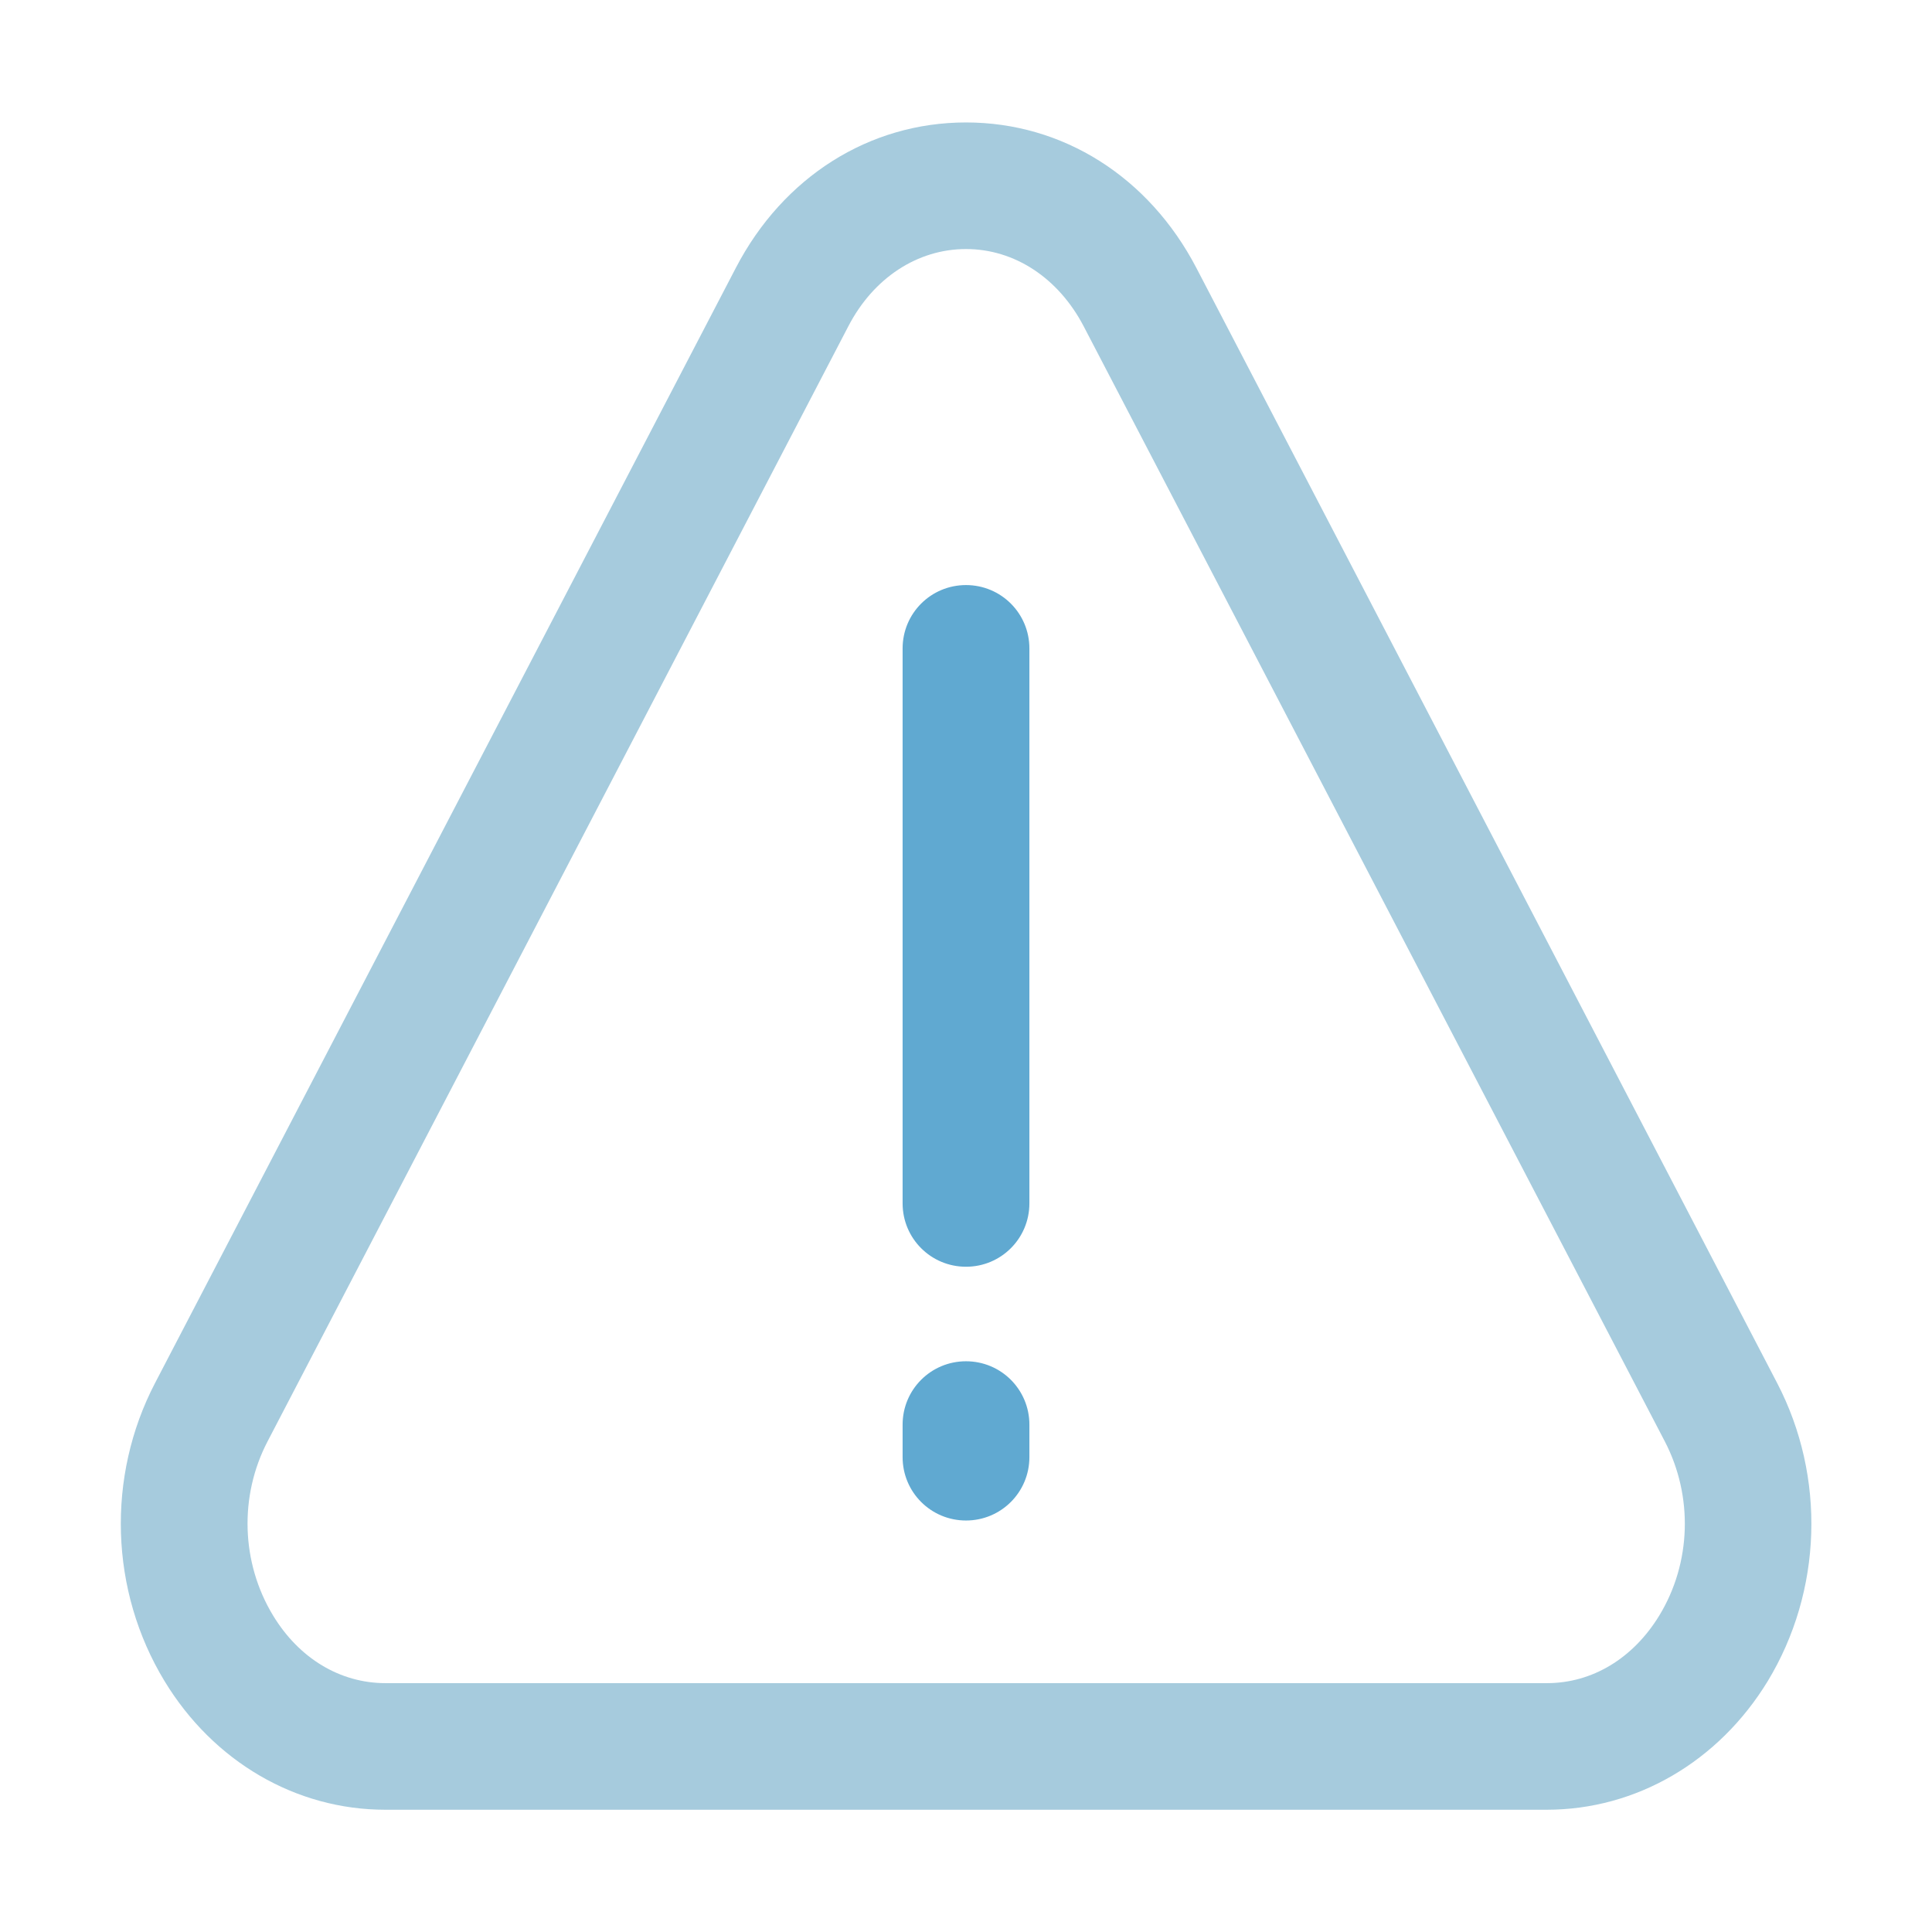
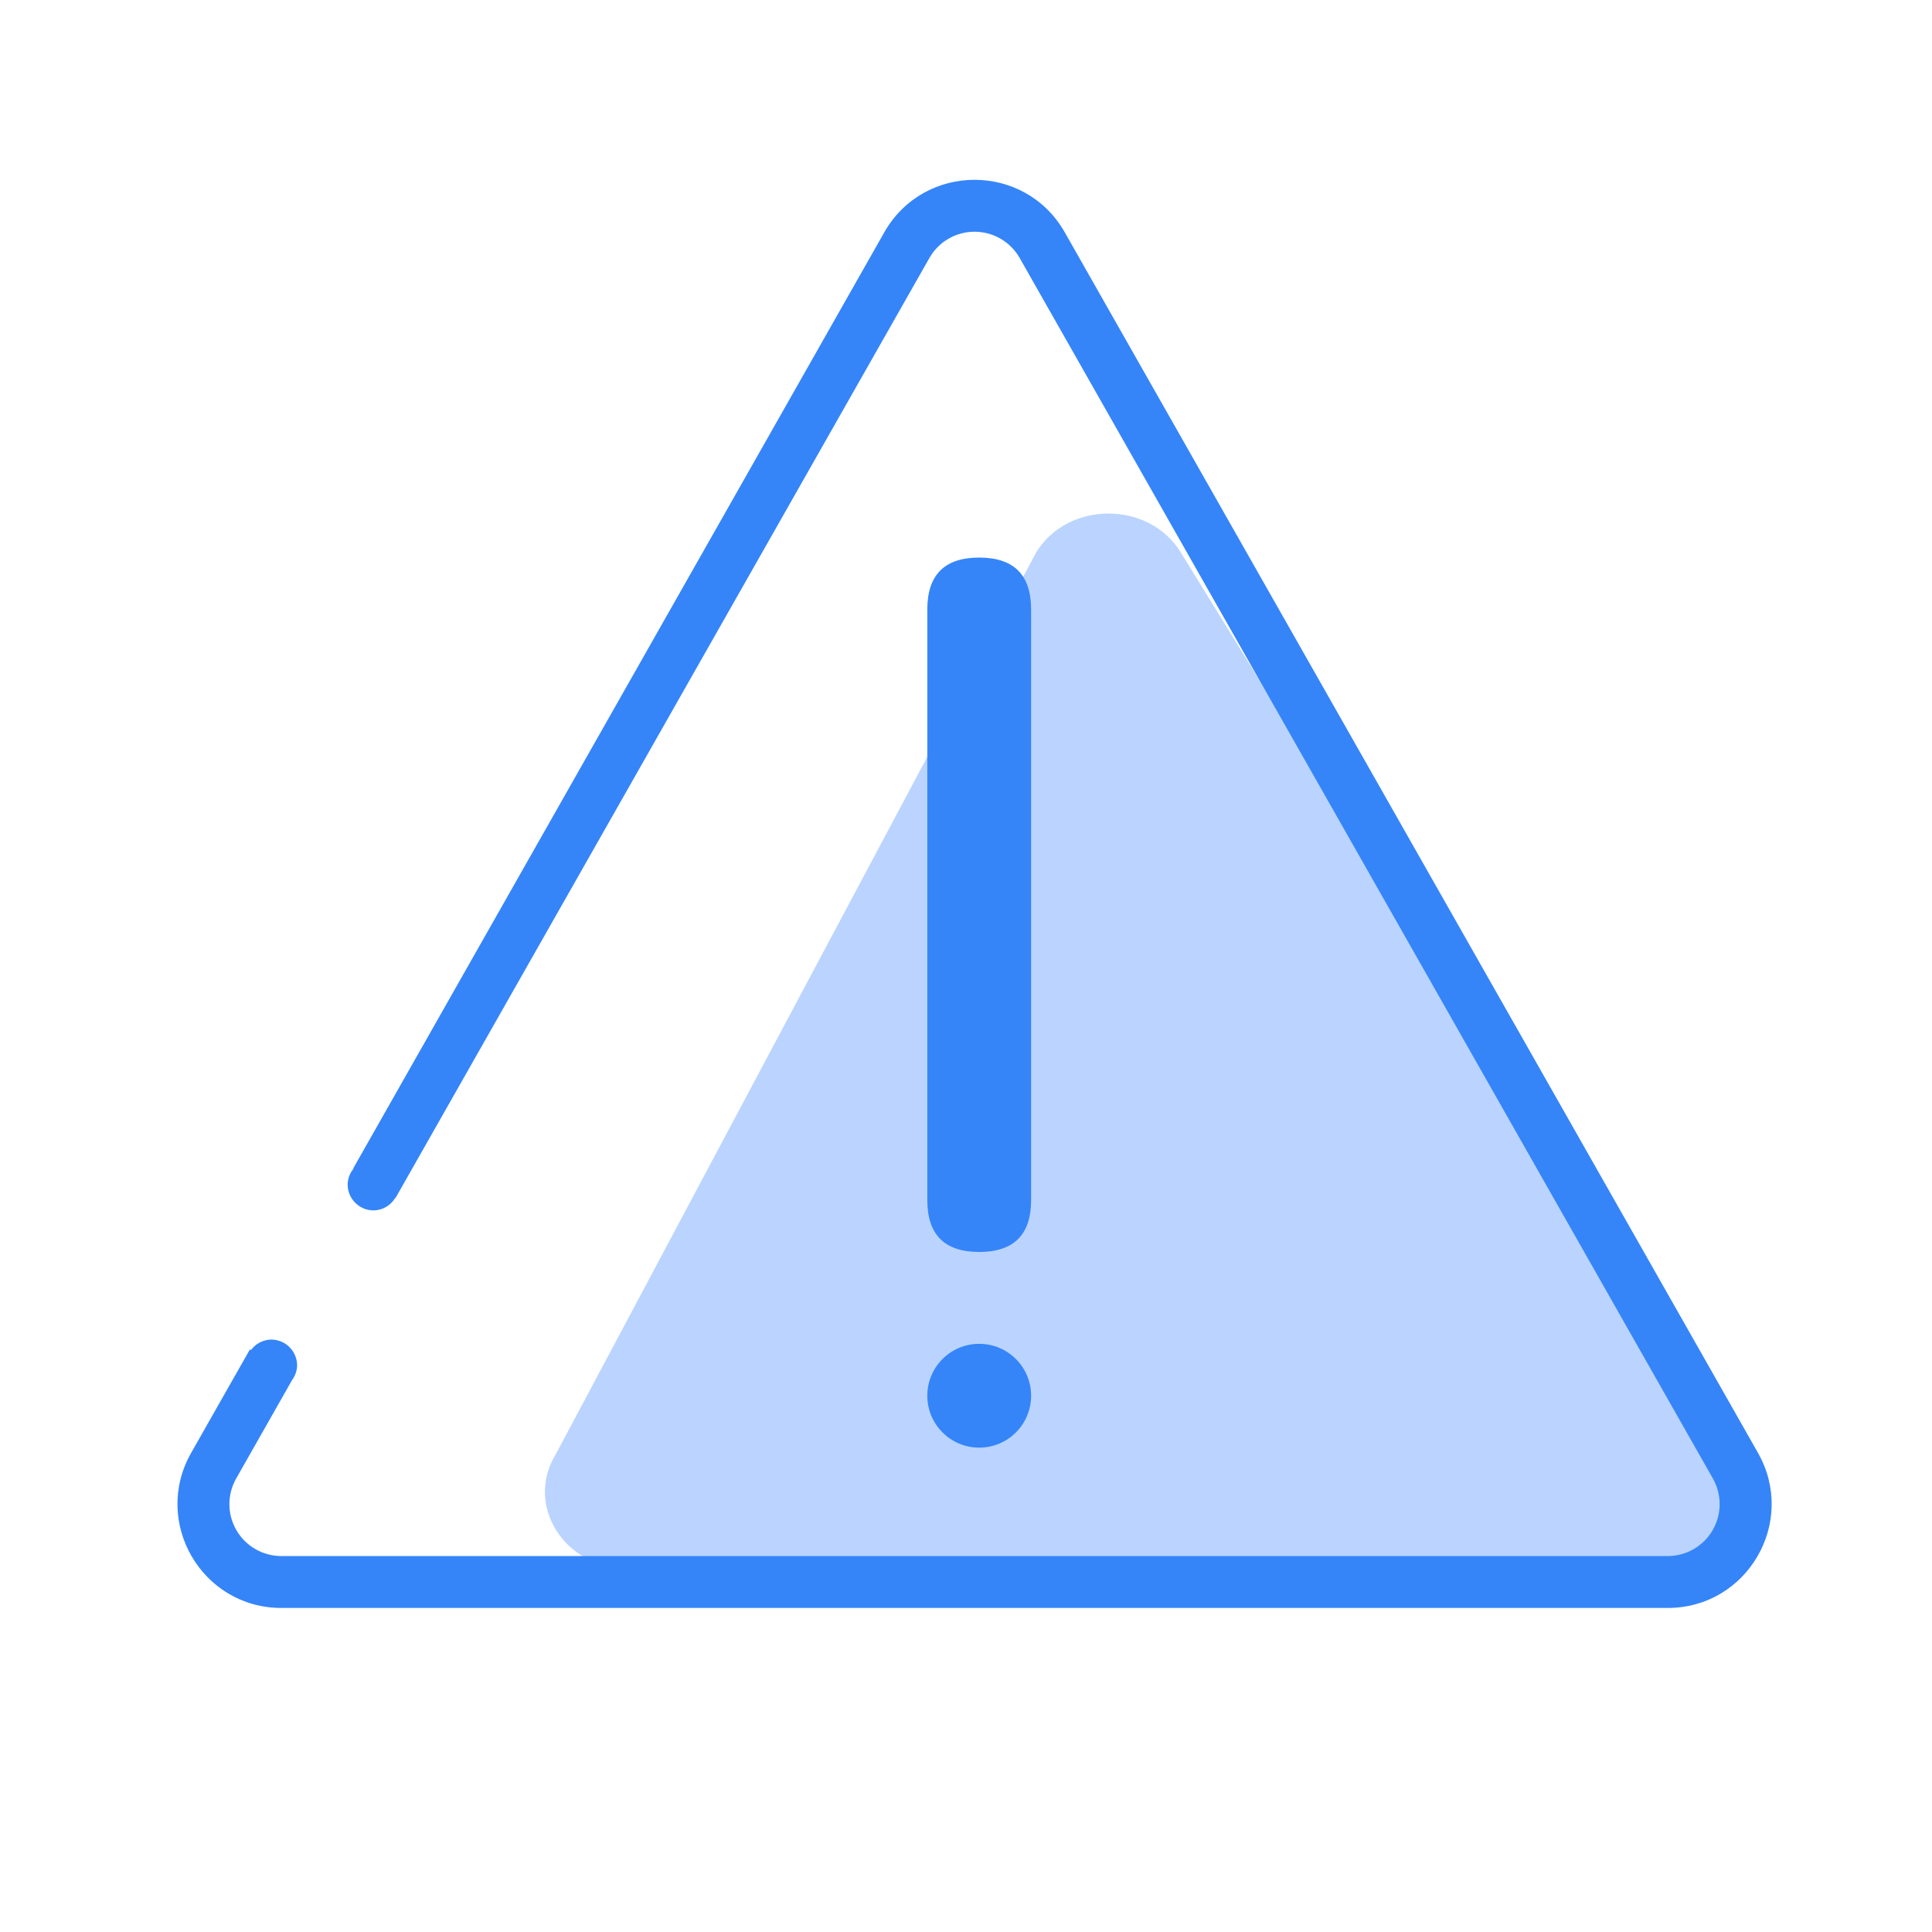
- <svg xmlns="http://www.w3.org/2000/svg" t="1610187983155" class="icon" viewBox="0 0 1024 1024" version="1.1" p-id="5175" width="200" height="200">
+ <svg xmlns="http://www.w3.org/2000/svg" t="1610242615331" class="icon" viewBox="0 0 1024 1024" version="1.1" p-id="2428" width="200" height="200">
  <defs>
    <style type="text/css" />
  </defs>
-   <path d="M819.8 959.2H204.2c-47.4 0-91.1-25.5-117-68.2-29-47.8-30.9-108.3-5-158L390 142c25.1-48.3 70.8-77.1 122-77.1 51.3 0 96.9 28.8 122.1 77.1l307.8 591c25.9 49.7 24 110.3-5 158.1-26 42.6-69.7 68.1-117.1 68.1zM141.8 764c-15.1 29-14 64.3 2.9 92.2 13.8 22.8 35.6 35.9 59.6 35.9h615.6c24 0 45.7-13.1 59.6-35.9 16.9-27.8 18-63.1 2.9-92.2l-308-591c-13.4-25.7-36.7-41-62.4-41-25.7 0-49.1 15.3-62.4 41L141.8 764z" fill="#A6CBDD" p-id="5176" />
-   <path d="M545.6 343.7c0-18.6-15-33.6-33.6-33.6s-33.6 15-33.6 33.6v294.1c0 18.6 15 33.6 33.6 33.6s33.6-15 33.6-33.6V343.7zM512 721.5c-18.6 0-33.6 15-33.6 33.6v17.2c0 18.6 15 33.6 33.6 33.6s33.6-15 33.6-33.6v-17.2c0-18.6-15-33.6-33.6-33.6z" fill="#60A9D1" p-id="5177" />
+   <path d="M294.63 770.67c-16.67 27.1 4.53 60.72 38.3 60.72h548.74c33.77 0 55-33.62 38.3-60.72L625.82 292.75c-16.88-27.42-59.72-27.42-76.6 0" fill="#BAD4FF" p-id="2429" />
+   <path d="M519 739.77m-27.51 0a27.51 27.51 0 1 0 55.02 0 27.51 27.51 0 1 0-55.02 0Z" fill="#3585F9" p-id="2430" />
+   <path d="M491.49 295.52m27.51 0l0 0q27.51 0 27.51 27.51l0 313.03q0 27.51-27.51 27.51l0 0q-27.51 0-27.51-27.51l0-313.03q0-27.51 27.51-27.51Z" fill="#3585F9" p-id="2431" />
+   <path d="M931.77 770.06L564.36 123.15c-21.08-37.13-74.59-37.13-95.68 0L187.2 619.3l0.18 0.12a13.43 13.43 0 0 0-3.12 8.37A13.75 13.75 0 0 0 198 641.54a13.54 13.54 0 0 0 11.42-6.54l0.12 0.09 1-1.73c0-0.11 0.13-0.2 0.18-0.31L492.6 136.74a27.52 27.52 0 0 1 47.85 0l367.41 646.9a27.51 27.51 0 0 1-23.92 41.1H149.1a27.51 27.51 0 0 1-23.92-41.1l29.69-52.28a13.37 13.37 0 0 0 2.61-7.61A13.74 13.74 0 0 0 143.73 710a13.53 13.53 0 0 0-10.73 5.58l-0.53-0.38-31.16 54.86c-20.83 36.68 5.66 82.19 47.84 82.19h734.79c42.17 0 68.66-45.51 47.83-82.19zM210.52 633.39c0-0.11 0.13-0.2 0.18-0.31" fill="#3585F9" p-id="2432" />
</svg>
